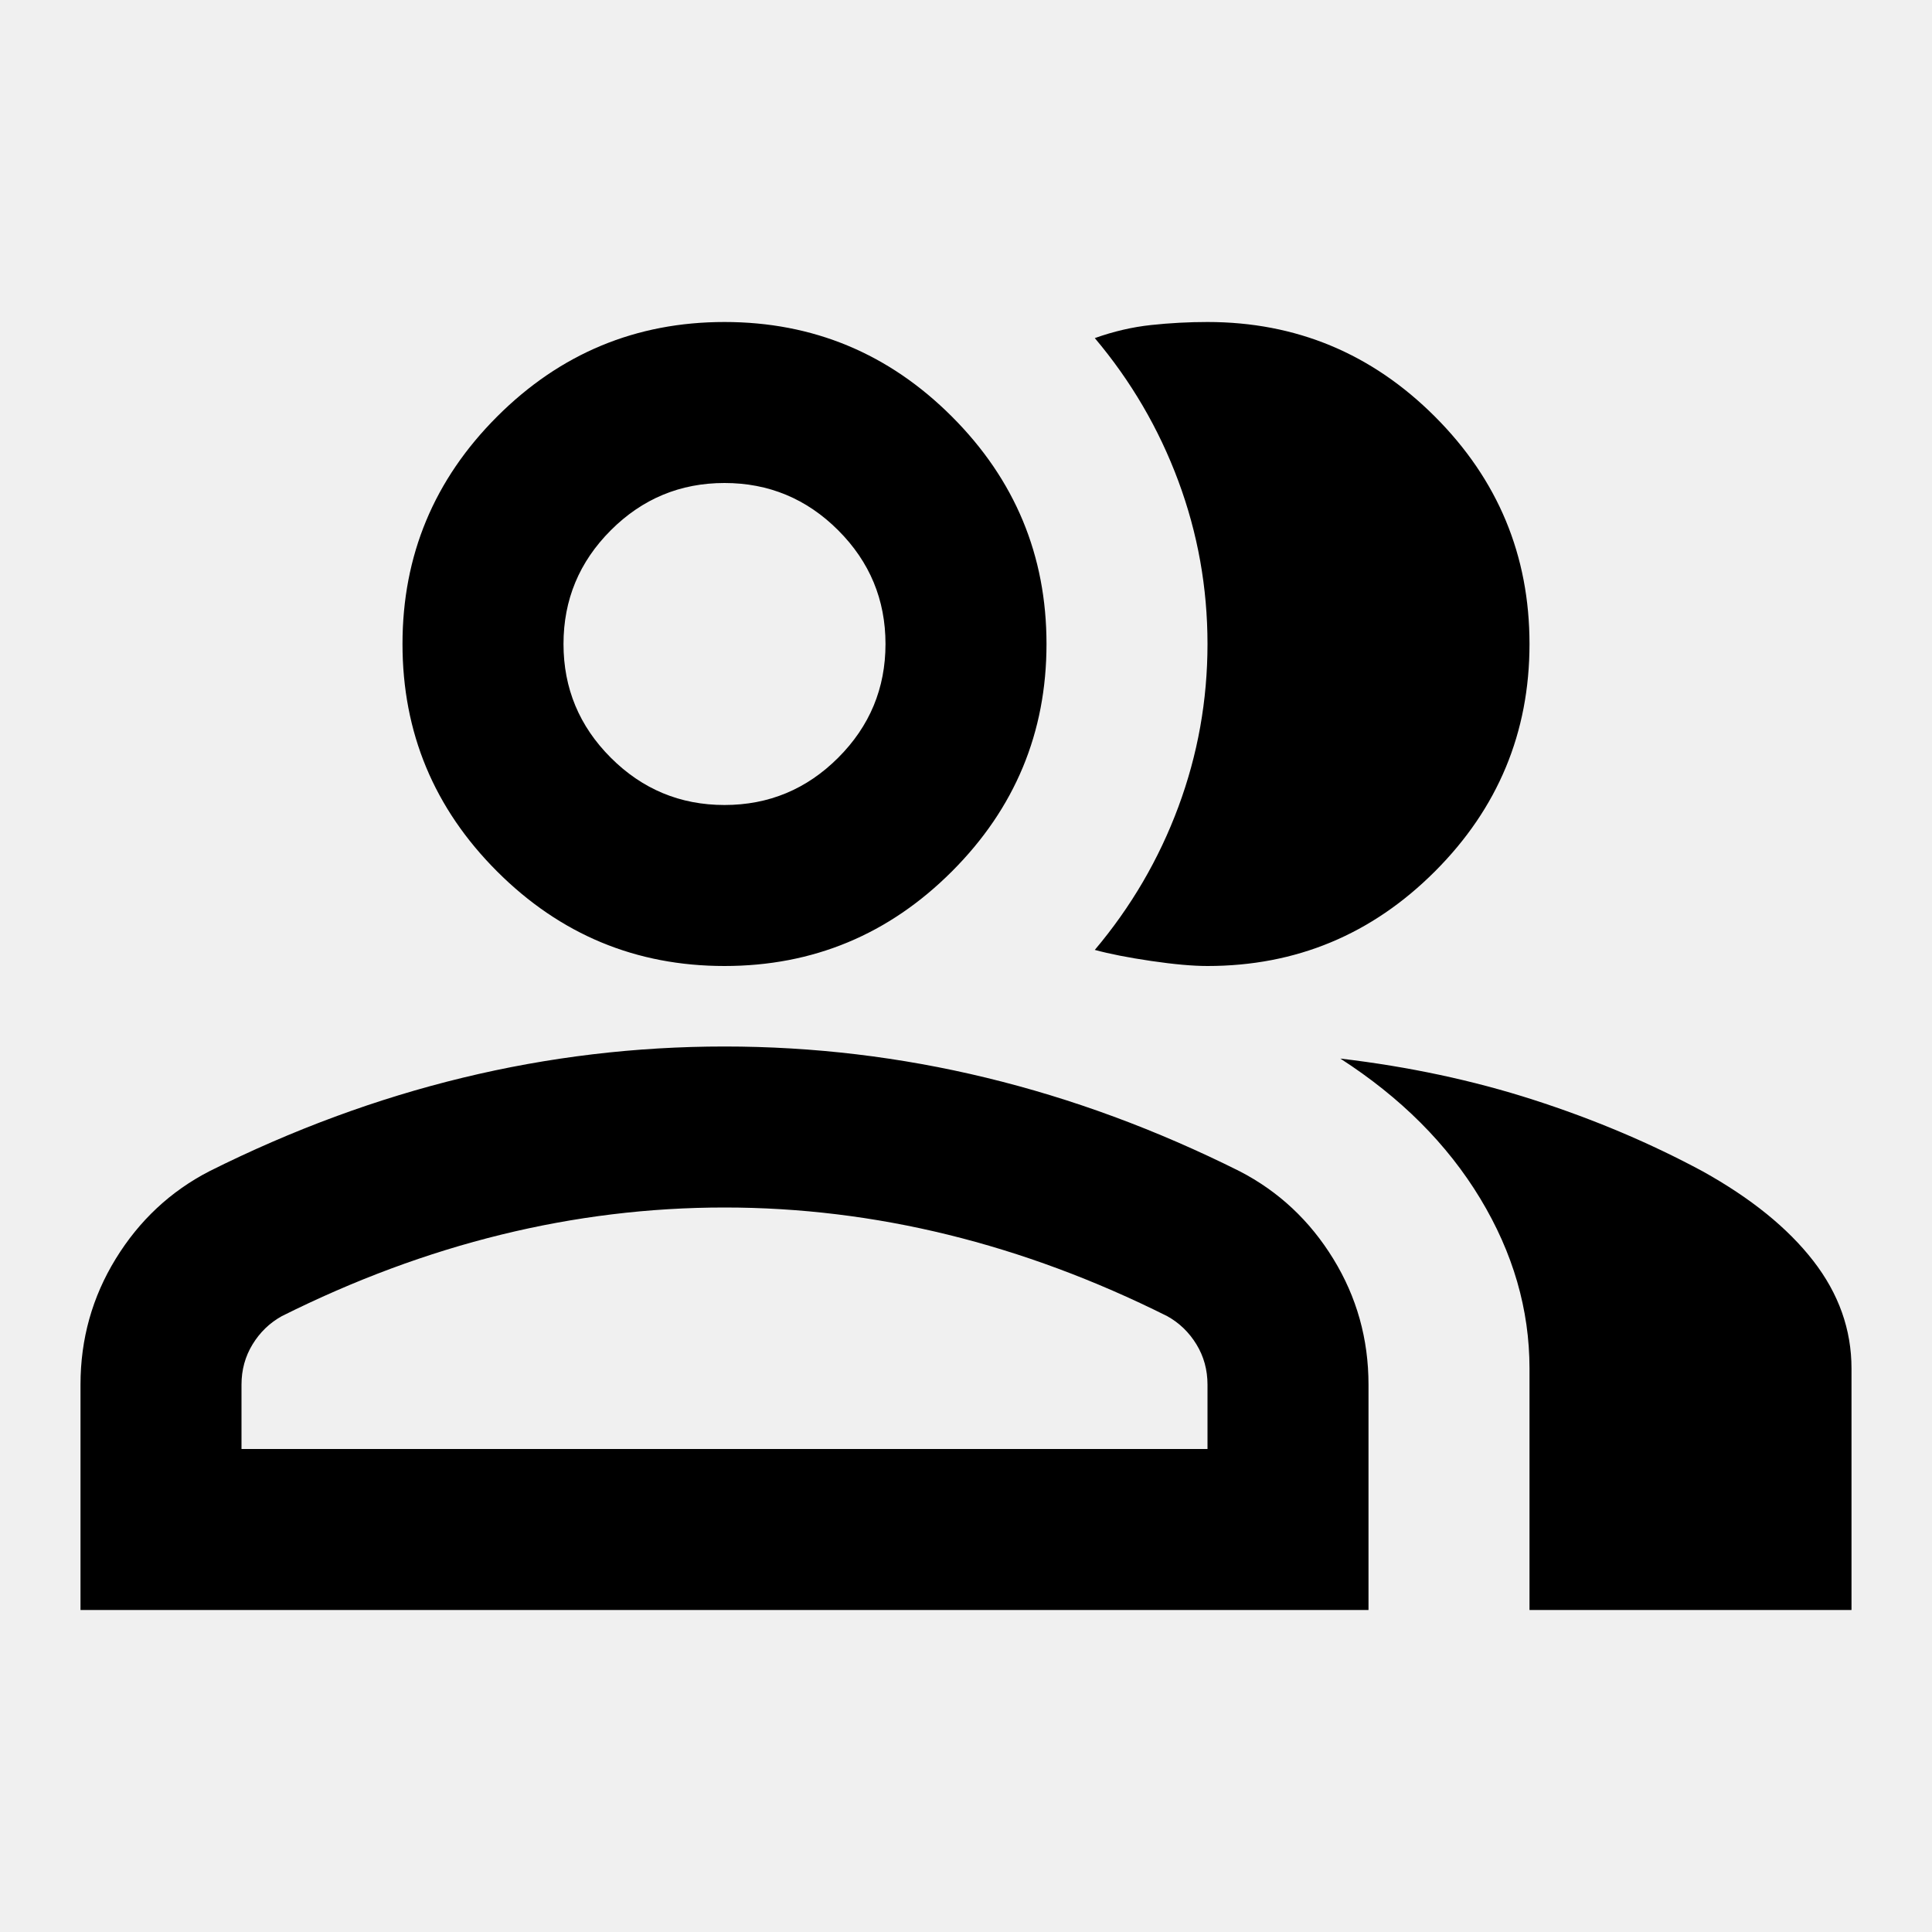
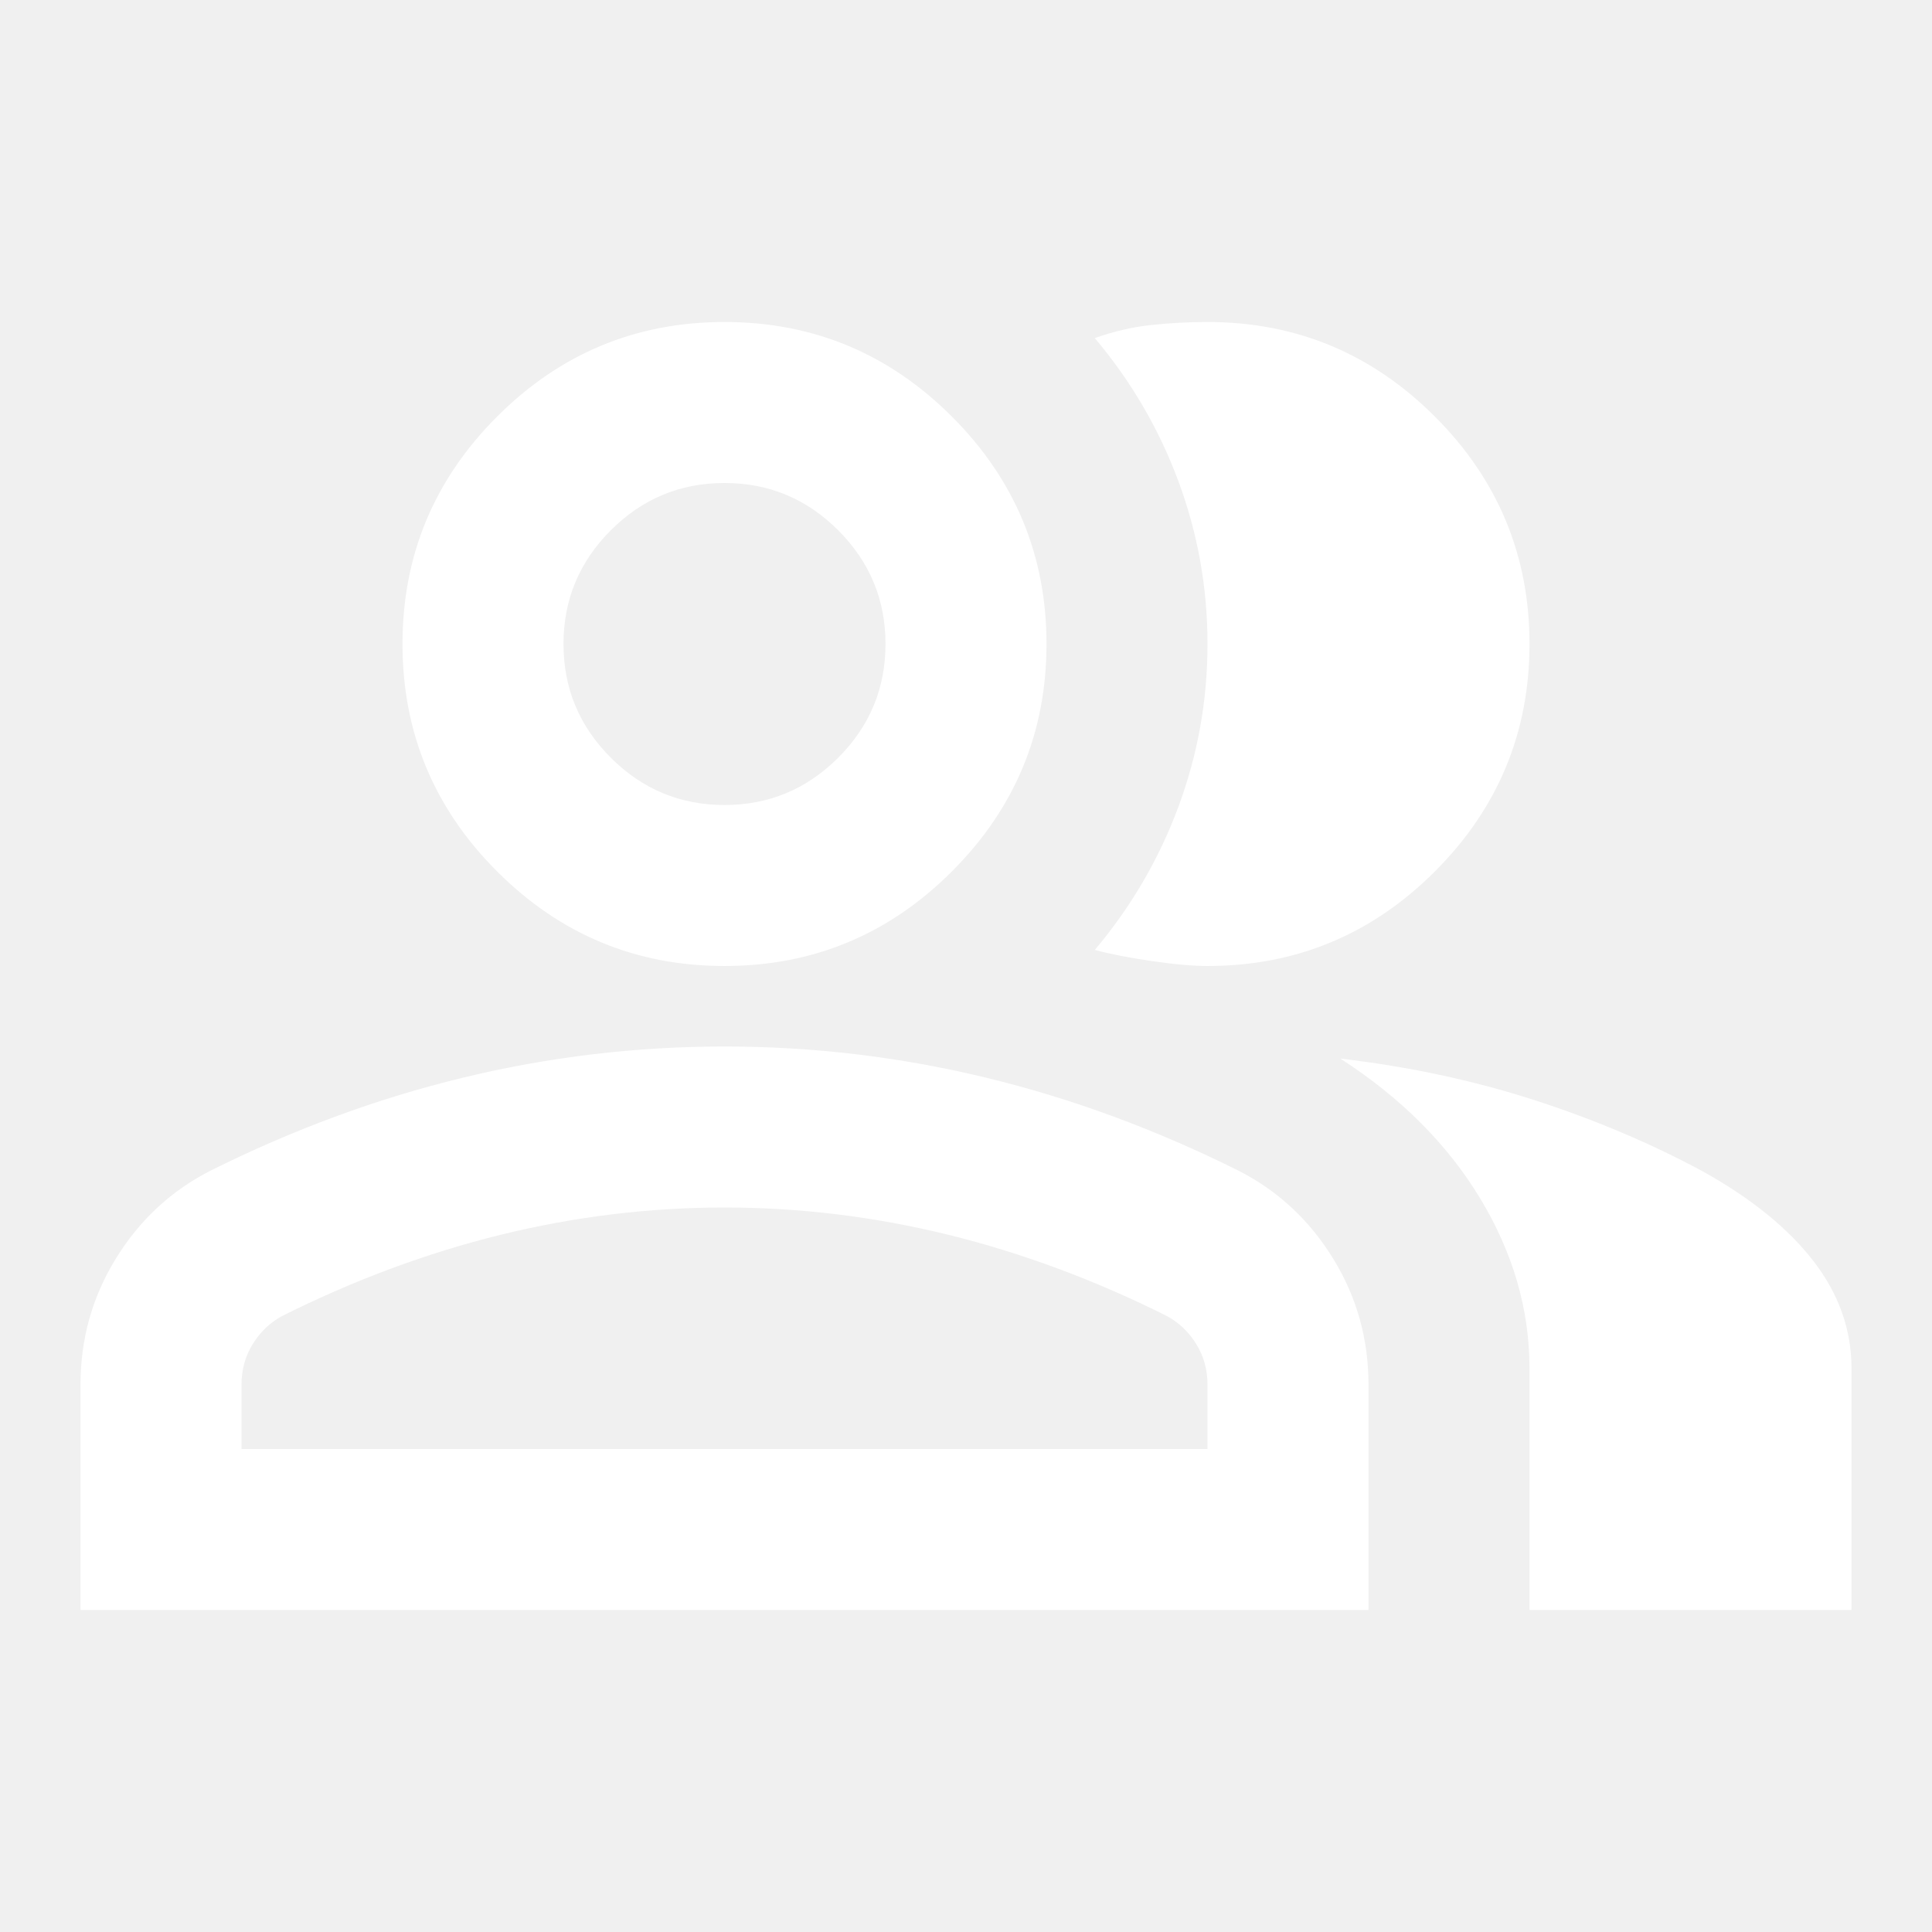
- <svg xmlns="http://www.w3.org/2000/svg" height="24px" viewBox="0 -960 960 960" width="24px" fill="currentColor">
+ <svg xmlns="http://www.w3.org/2000/svg" height="24px" viewBox="0 -960 960 960" width="24px" fill="#ffffff">
  <path d="M40-160v-112q0-34 17.5-62.5T104-378q62-31 126-46.5T360-440q66 0 130 15.5T616-378q29 15 46.5 43.5T680-272v112H40Zm720 0v-120q0-44-24.5-84.5T666-434q51 6 96 20.5t84 35.5q36 20 55 44.5t19 53.5v120H760ZM360-480q-66 0-113-47t-47-113q0-66 47-113t113-47q66 0 113 47t47 113q0 66-47 113t-113 47Zm400-160q0 66-47 113t-113 47q-11 0-28-2.5t-28-5.5q27-32 41.5-71t14.5-81q0-42-14.5-81T544-792q14-5 28-6.5t28-1.5q66 0 113 47t47 113ZM120-240h480v-32q0-11-5.5-20T580-306q-54-27-109-40.5T360-360q-56 0-111 13.5T140-306q-9 5-14.5 14t-5.5 20v32Zm240-320q33 0 56.5-23.5T440-640q0-33-23.5-56.5T360-720q-33 0-56.5 23.5T280-640q0 33 23.5 56.5T360-560Zm0 320Zm0-400Z" />
</svg>
